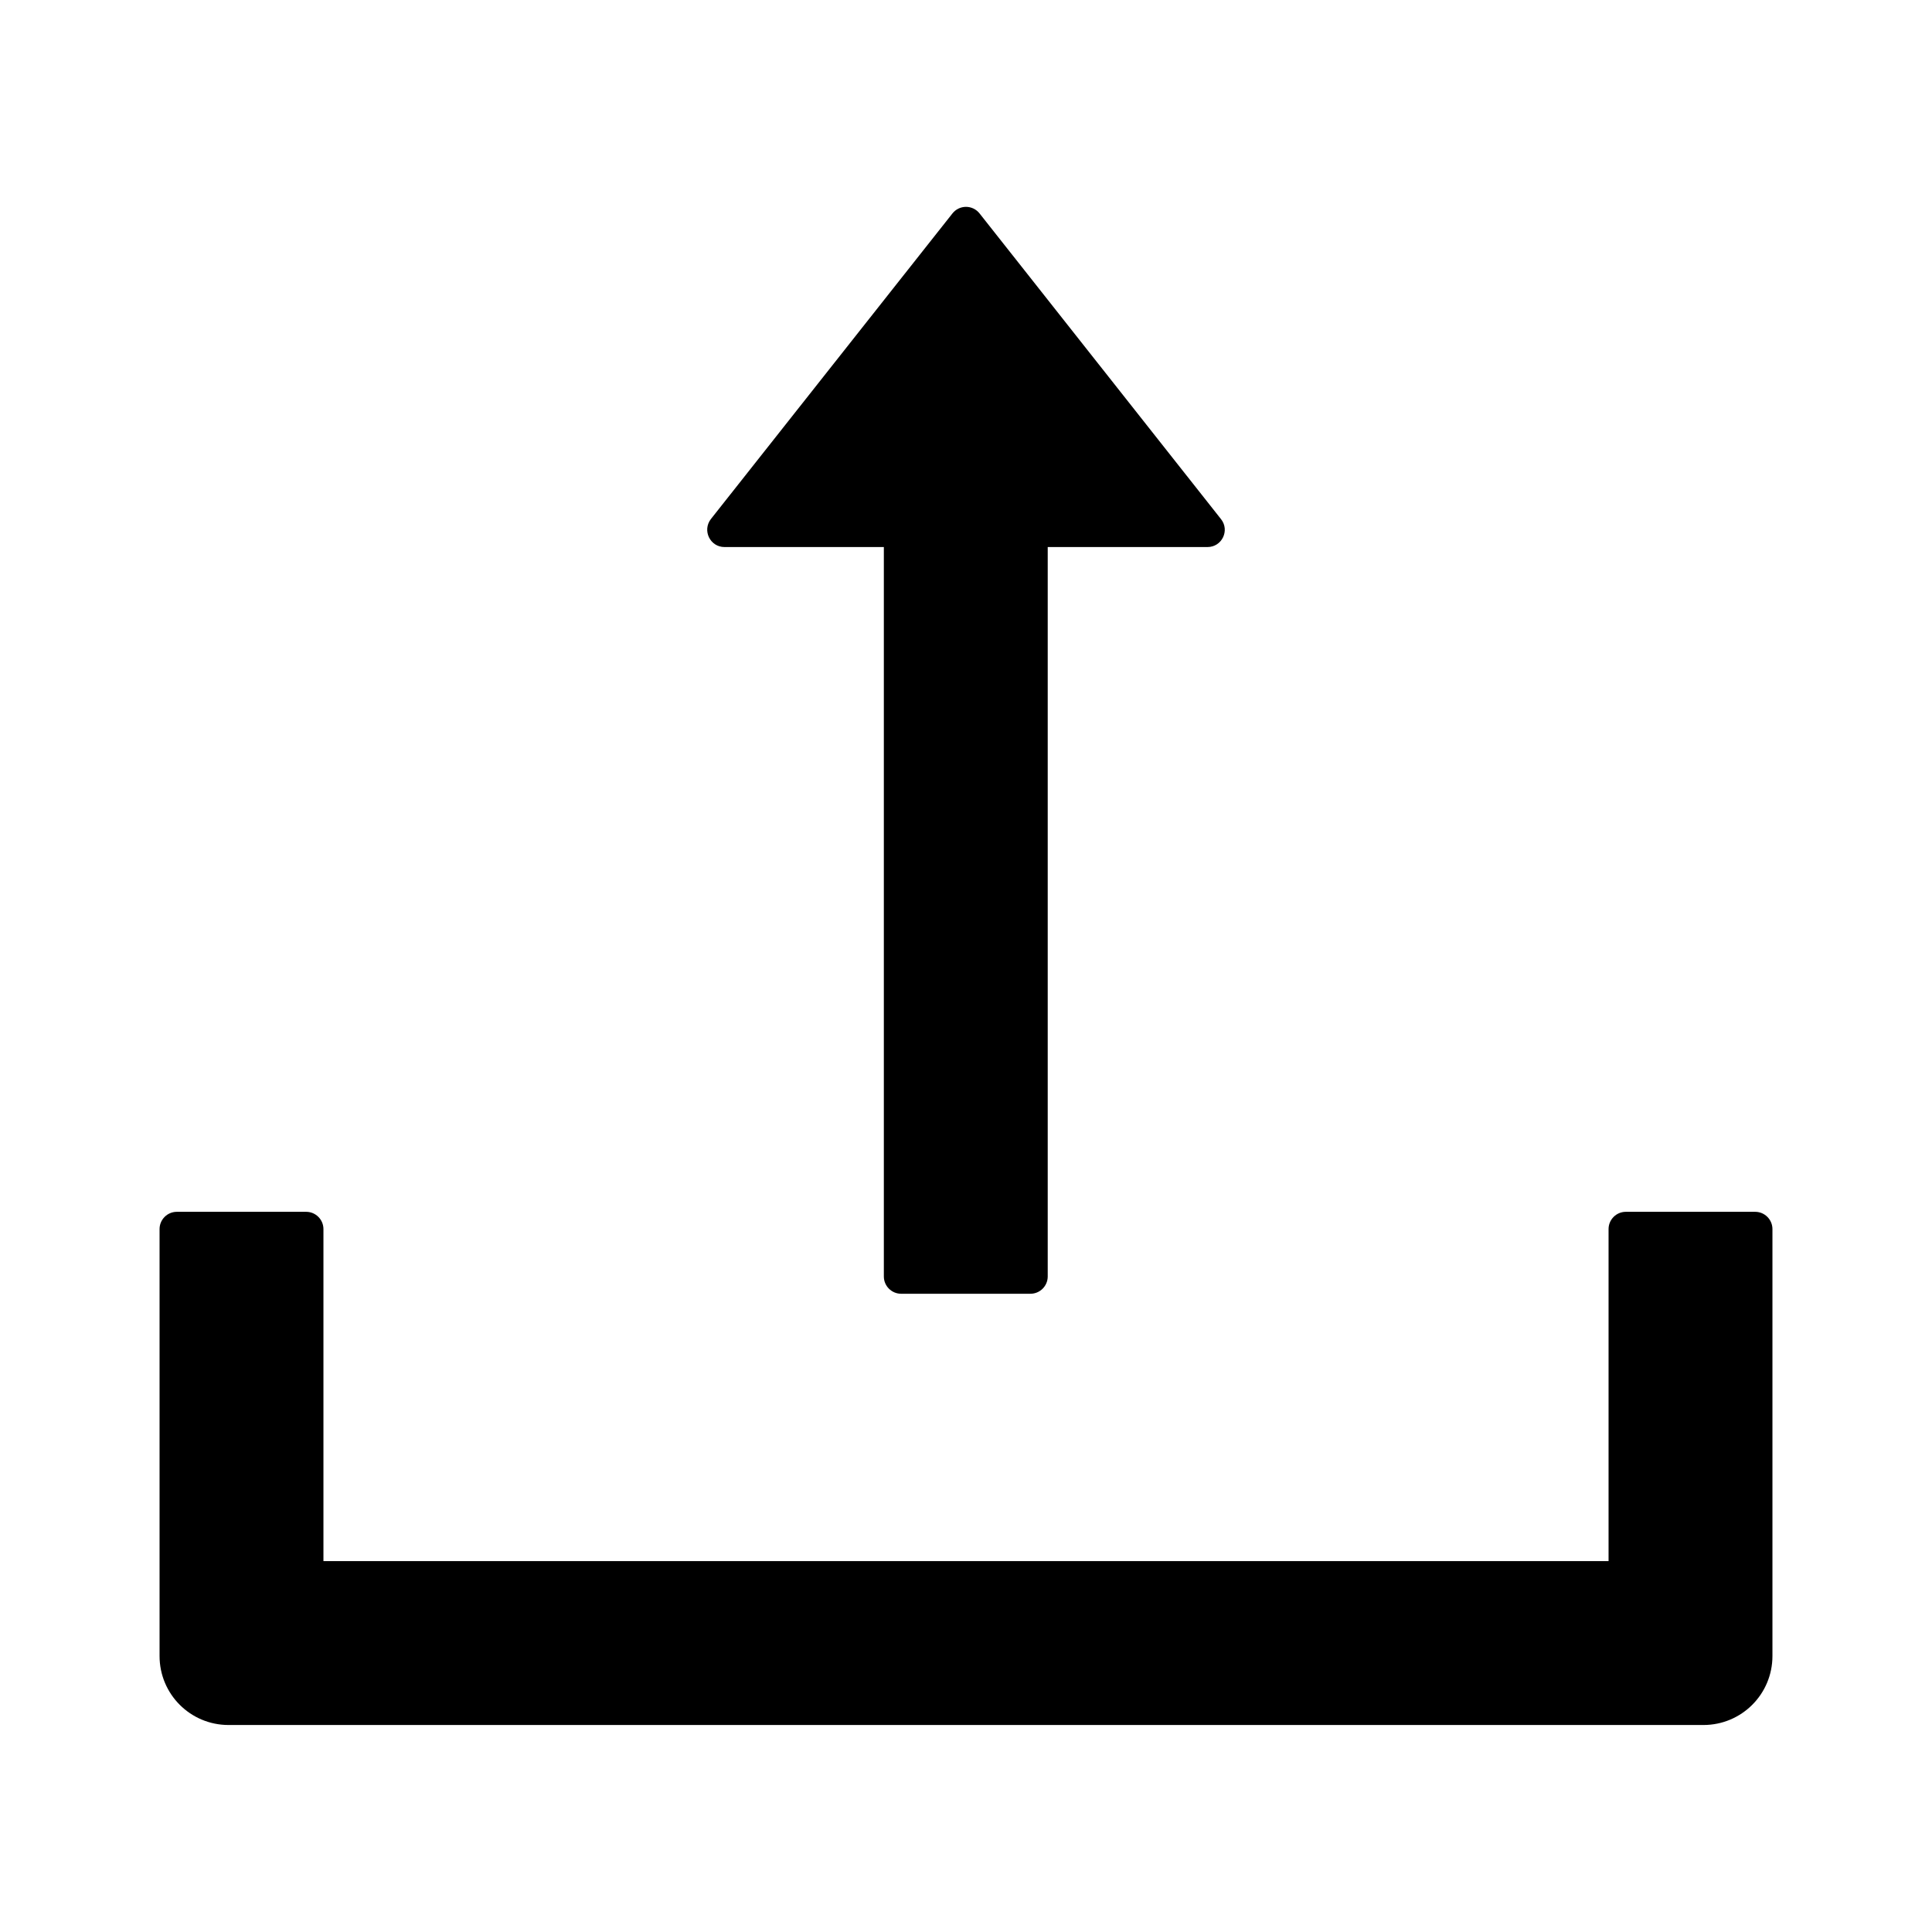
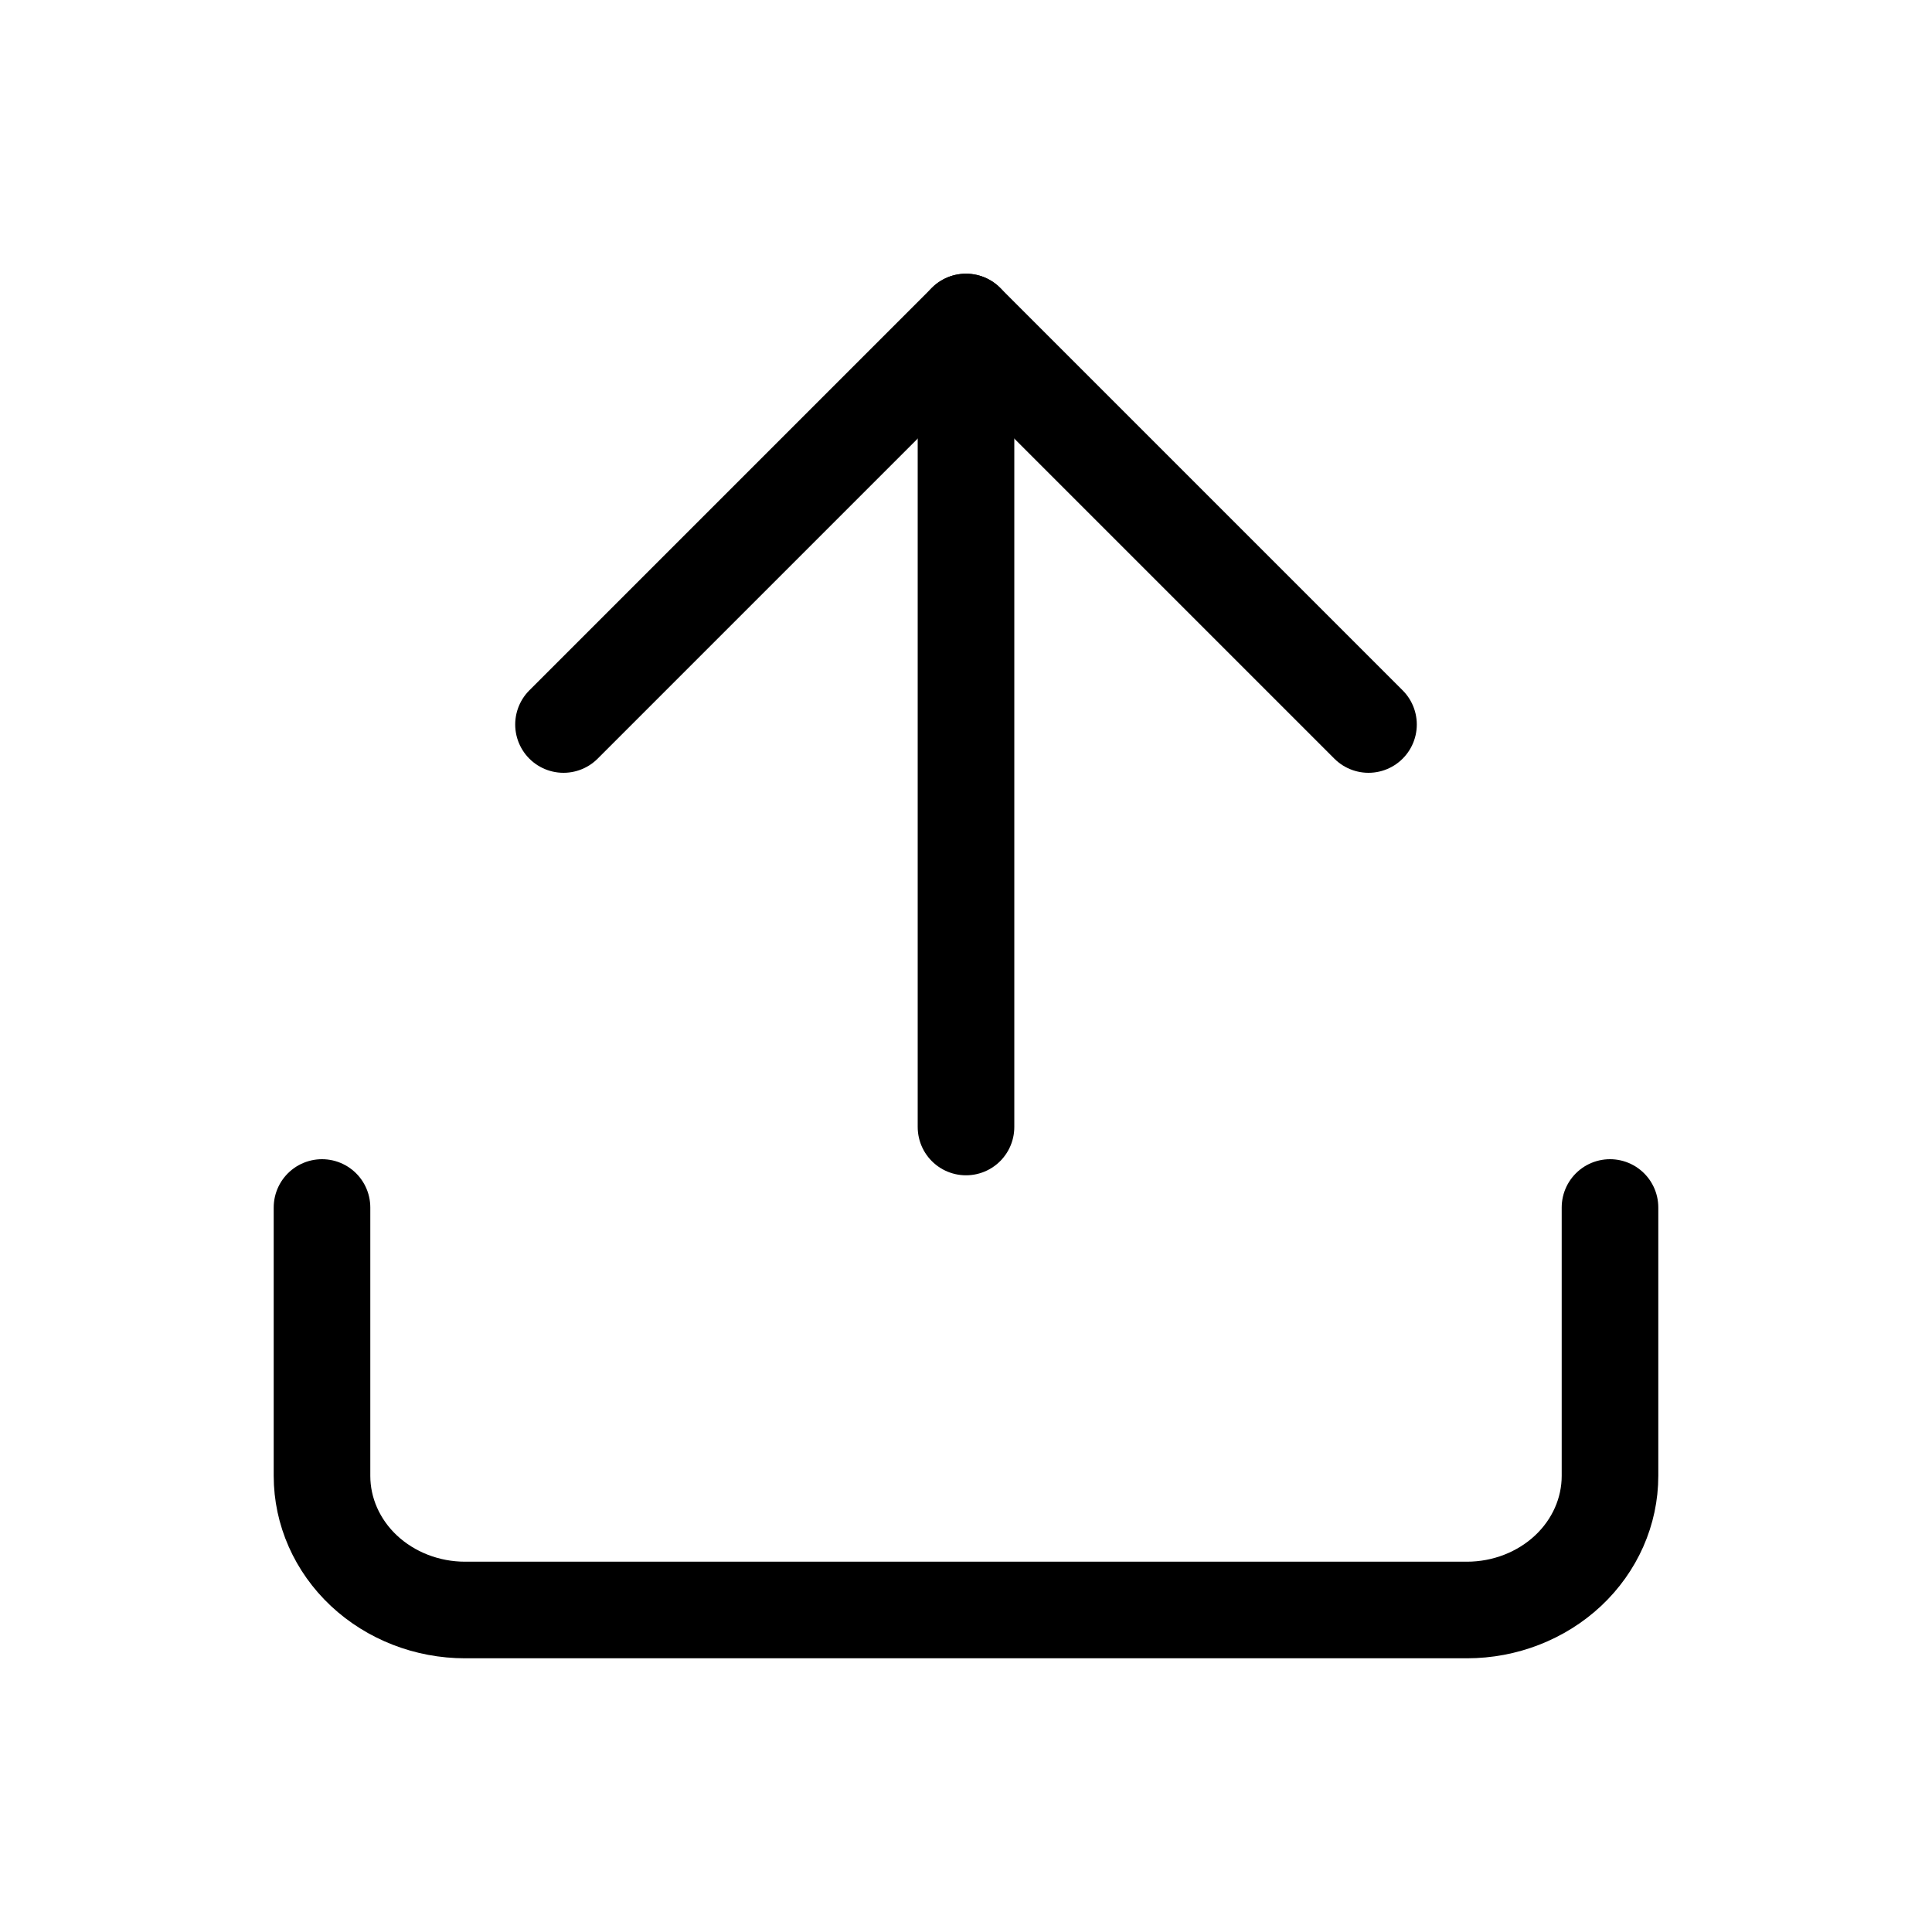
- <svg xmlns="http://www.w3.org/2000/svg" viewBox="64 64 896 896" focusable="false" width="800" height="800" fill="currentColor">
-   <path d="M400 317.7h73.9V656c0 4.4 3.6 8 8 8h60c4.4 0 8-3.6 8-8V317.7H624c6.7 0 10.4-7.7 6.3-12.9L518.3 163a8 8 0 00-12.6 0l-112 141.7c-4.1 5.3-.4 13 6.3 13zM878 626h-60c-4.4 0-8 3.6-8 8v154H214V634c0-4.4-3.6-8-8-8h-60c-4.4 0-8 3.6-8 8v198c0 17.7 14.3 32 32 32h684c17.7 0 32-14.3 32-32V634c0-4.4-3.6-8-8-8z" />
+ <svg xmlns="http://www.w3.org/2000/svg" width="30" height="30" viewBox="0 0 30 30" fill="none">
+   <path d="M25 18.75V22.917C25 23.469 24.766 23.999 24.349 24.39C23.932 24.78 23.367 25 22.778 25H7.222C6.633 25 6.068 24.78 5.651 24.39C5.234 23.999 5 23.469 5 22.917V18.75" stroke="currentColor" stroke-width="1.5" stroke-linecap="round" stroke-linejoin="round" />
+   <path d="M21.25 11.25L15 5L8.75 11.25" stroke="currentColor" stroke-width="1.5" stroke-linecap="round" stroke-linejoin="round" />
+   <path d="M15 5V17.5" stroke="currentColor" stroke-width="1.5" stroke-linecap="round" stroke-linejoin="round" />
</svg>
